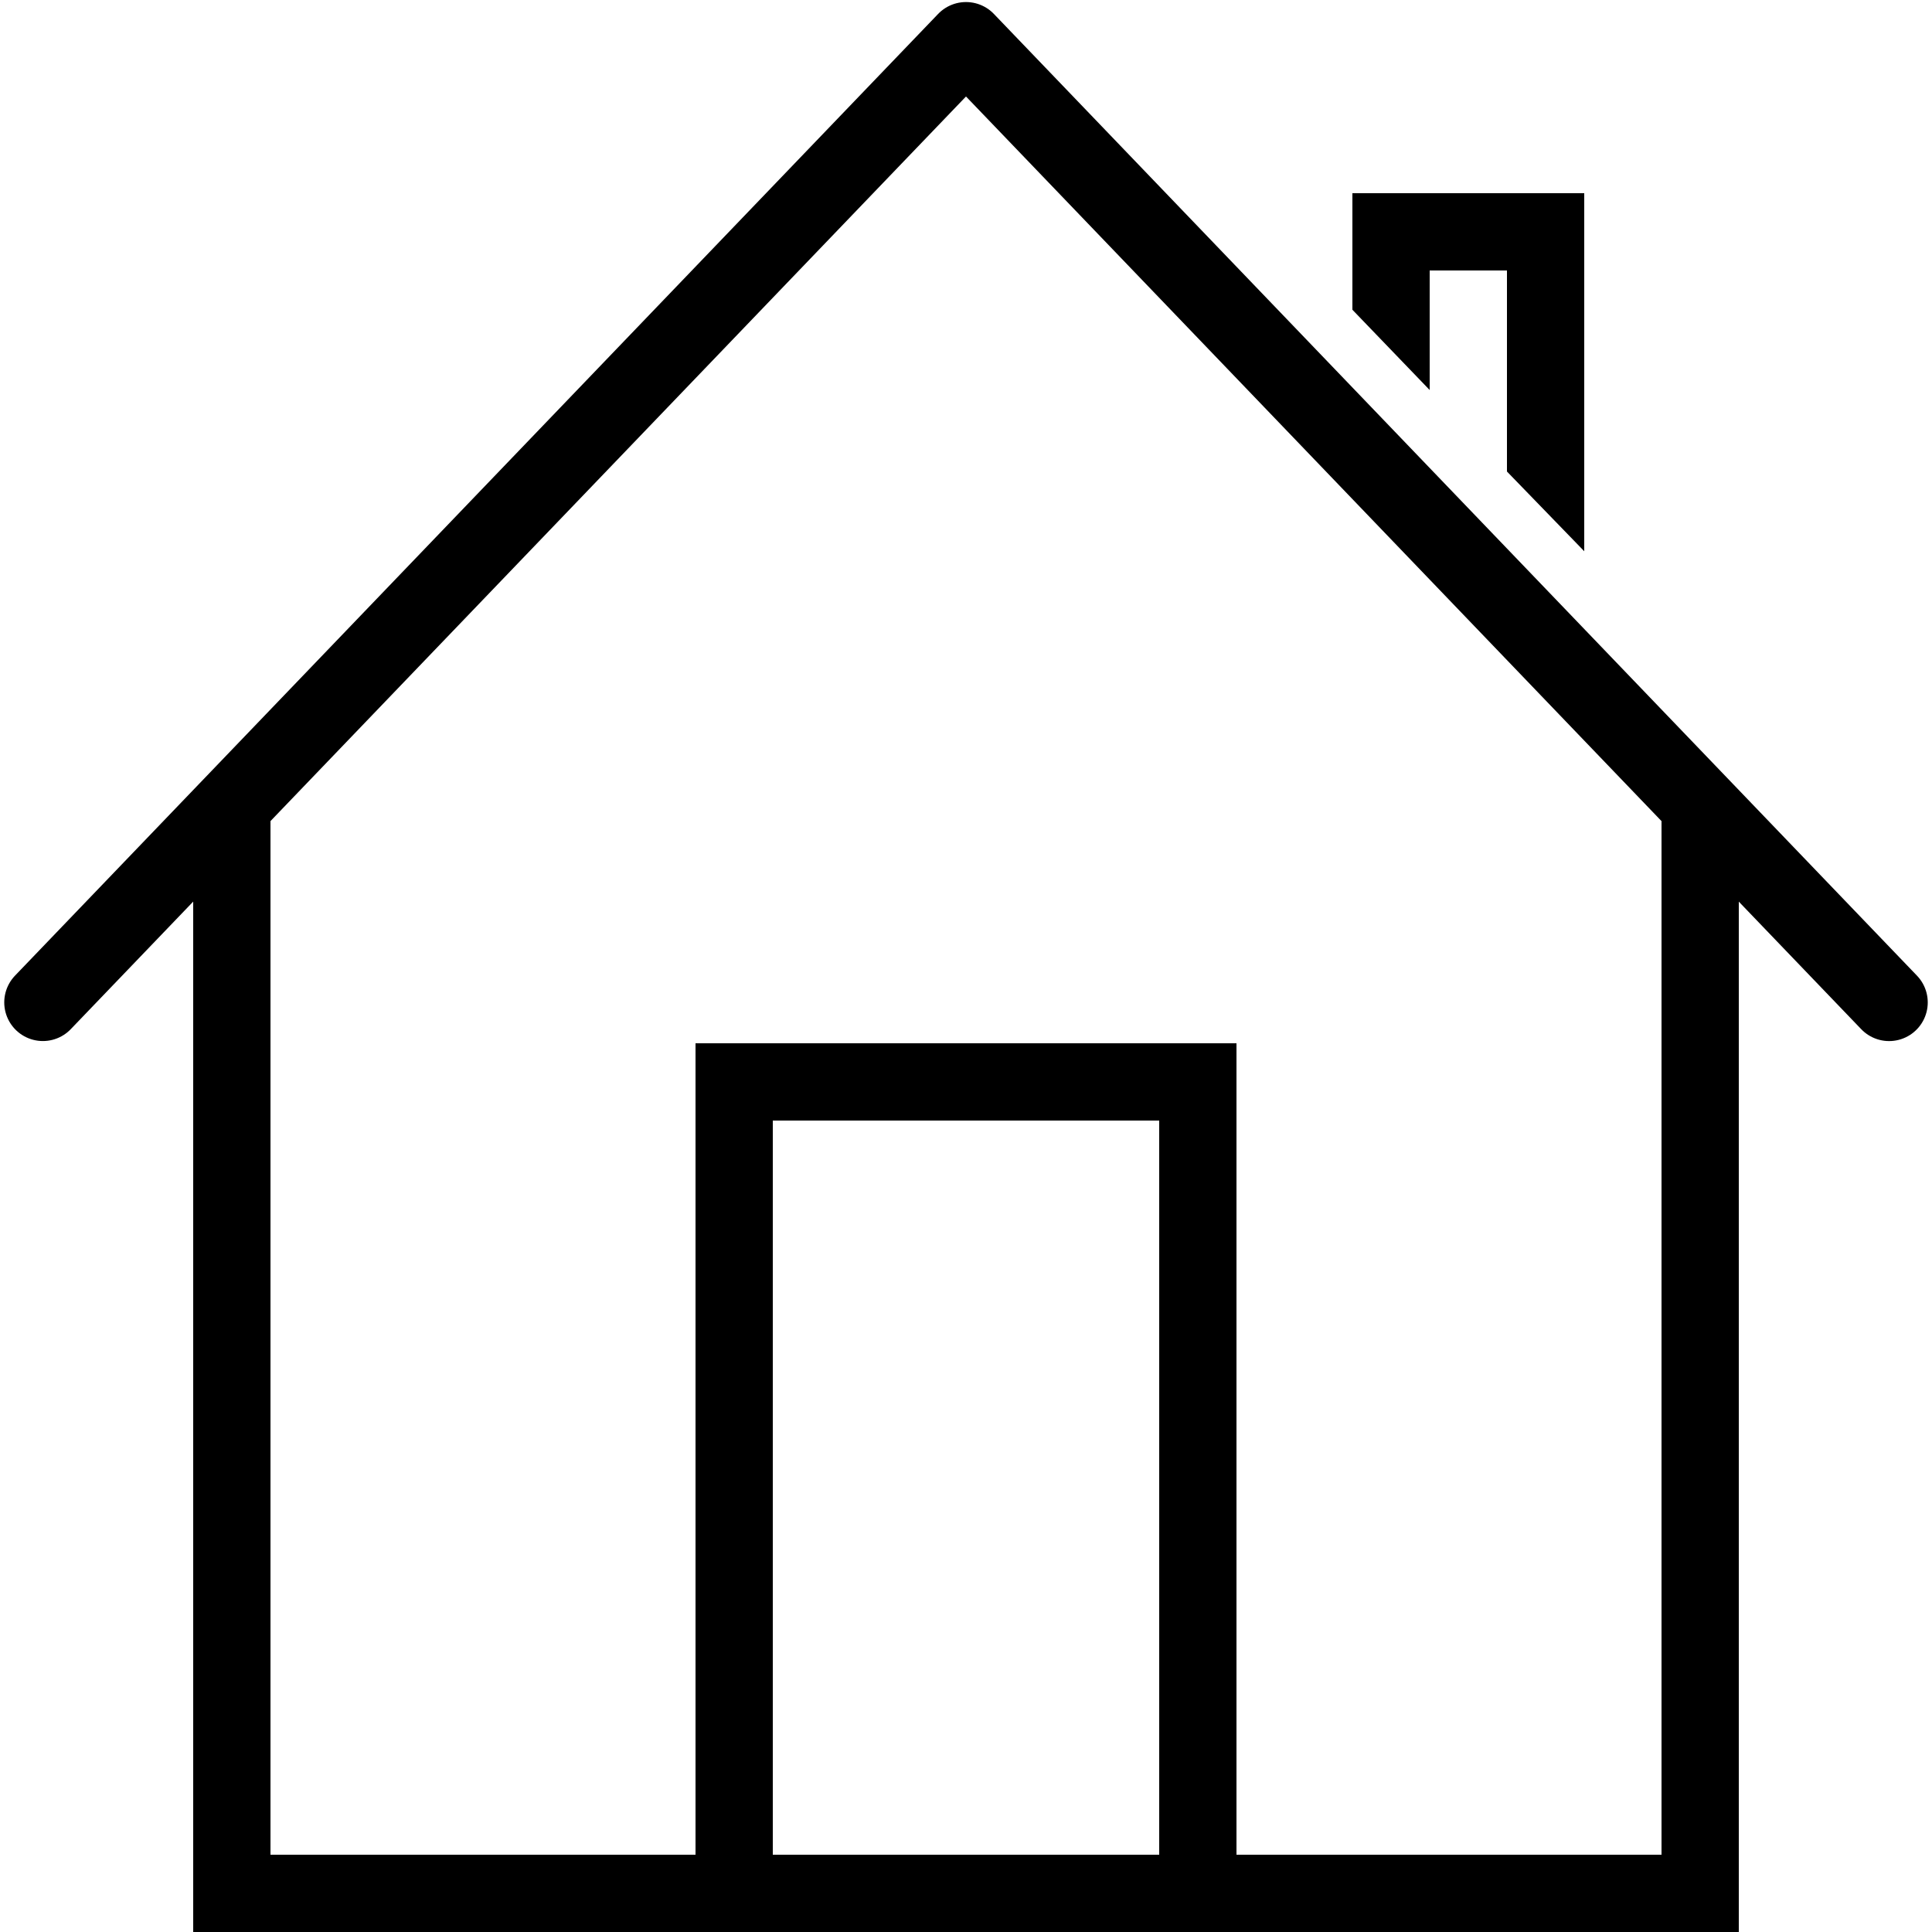
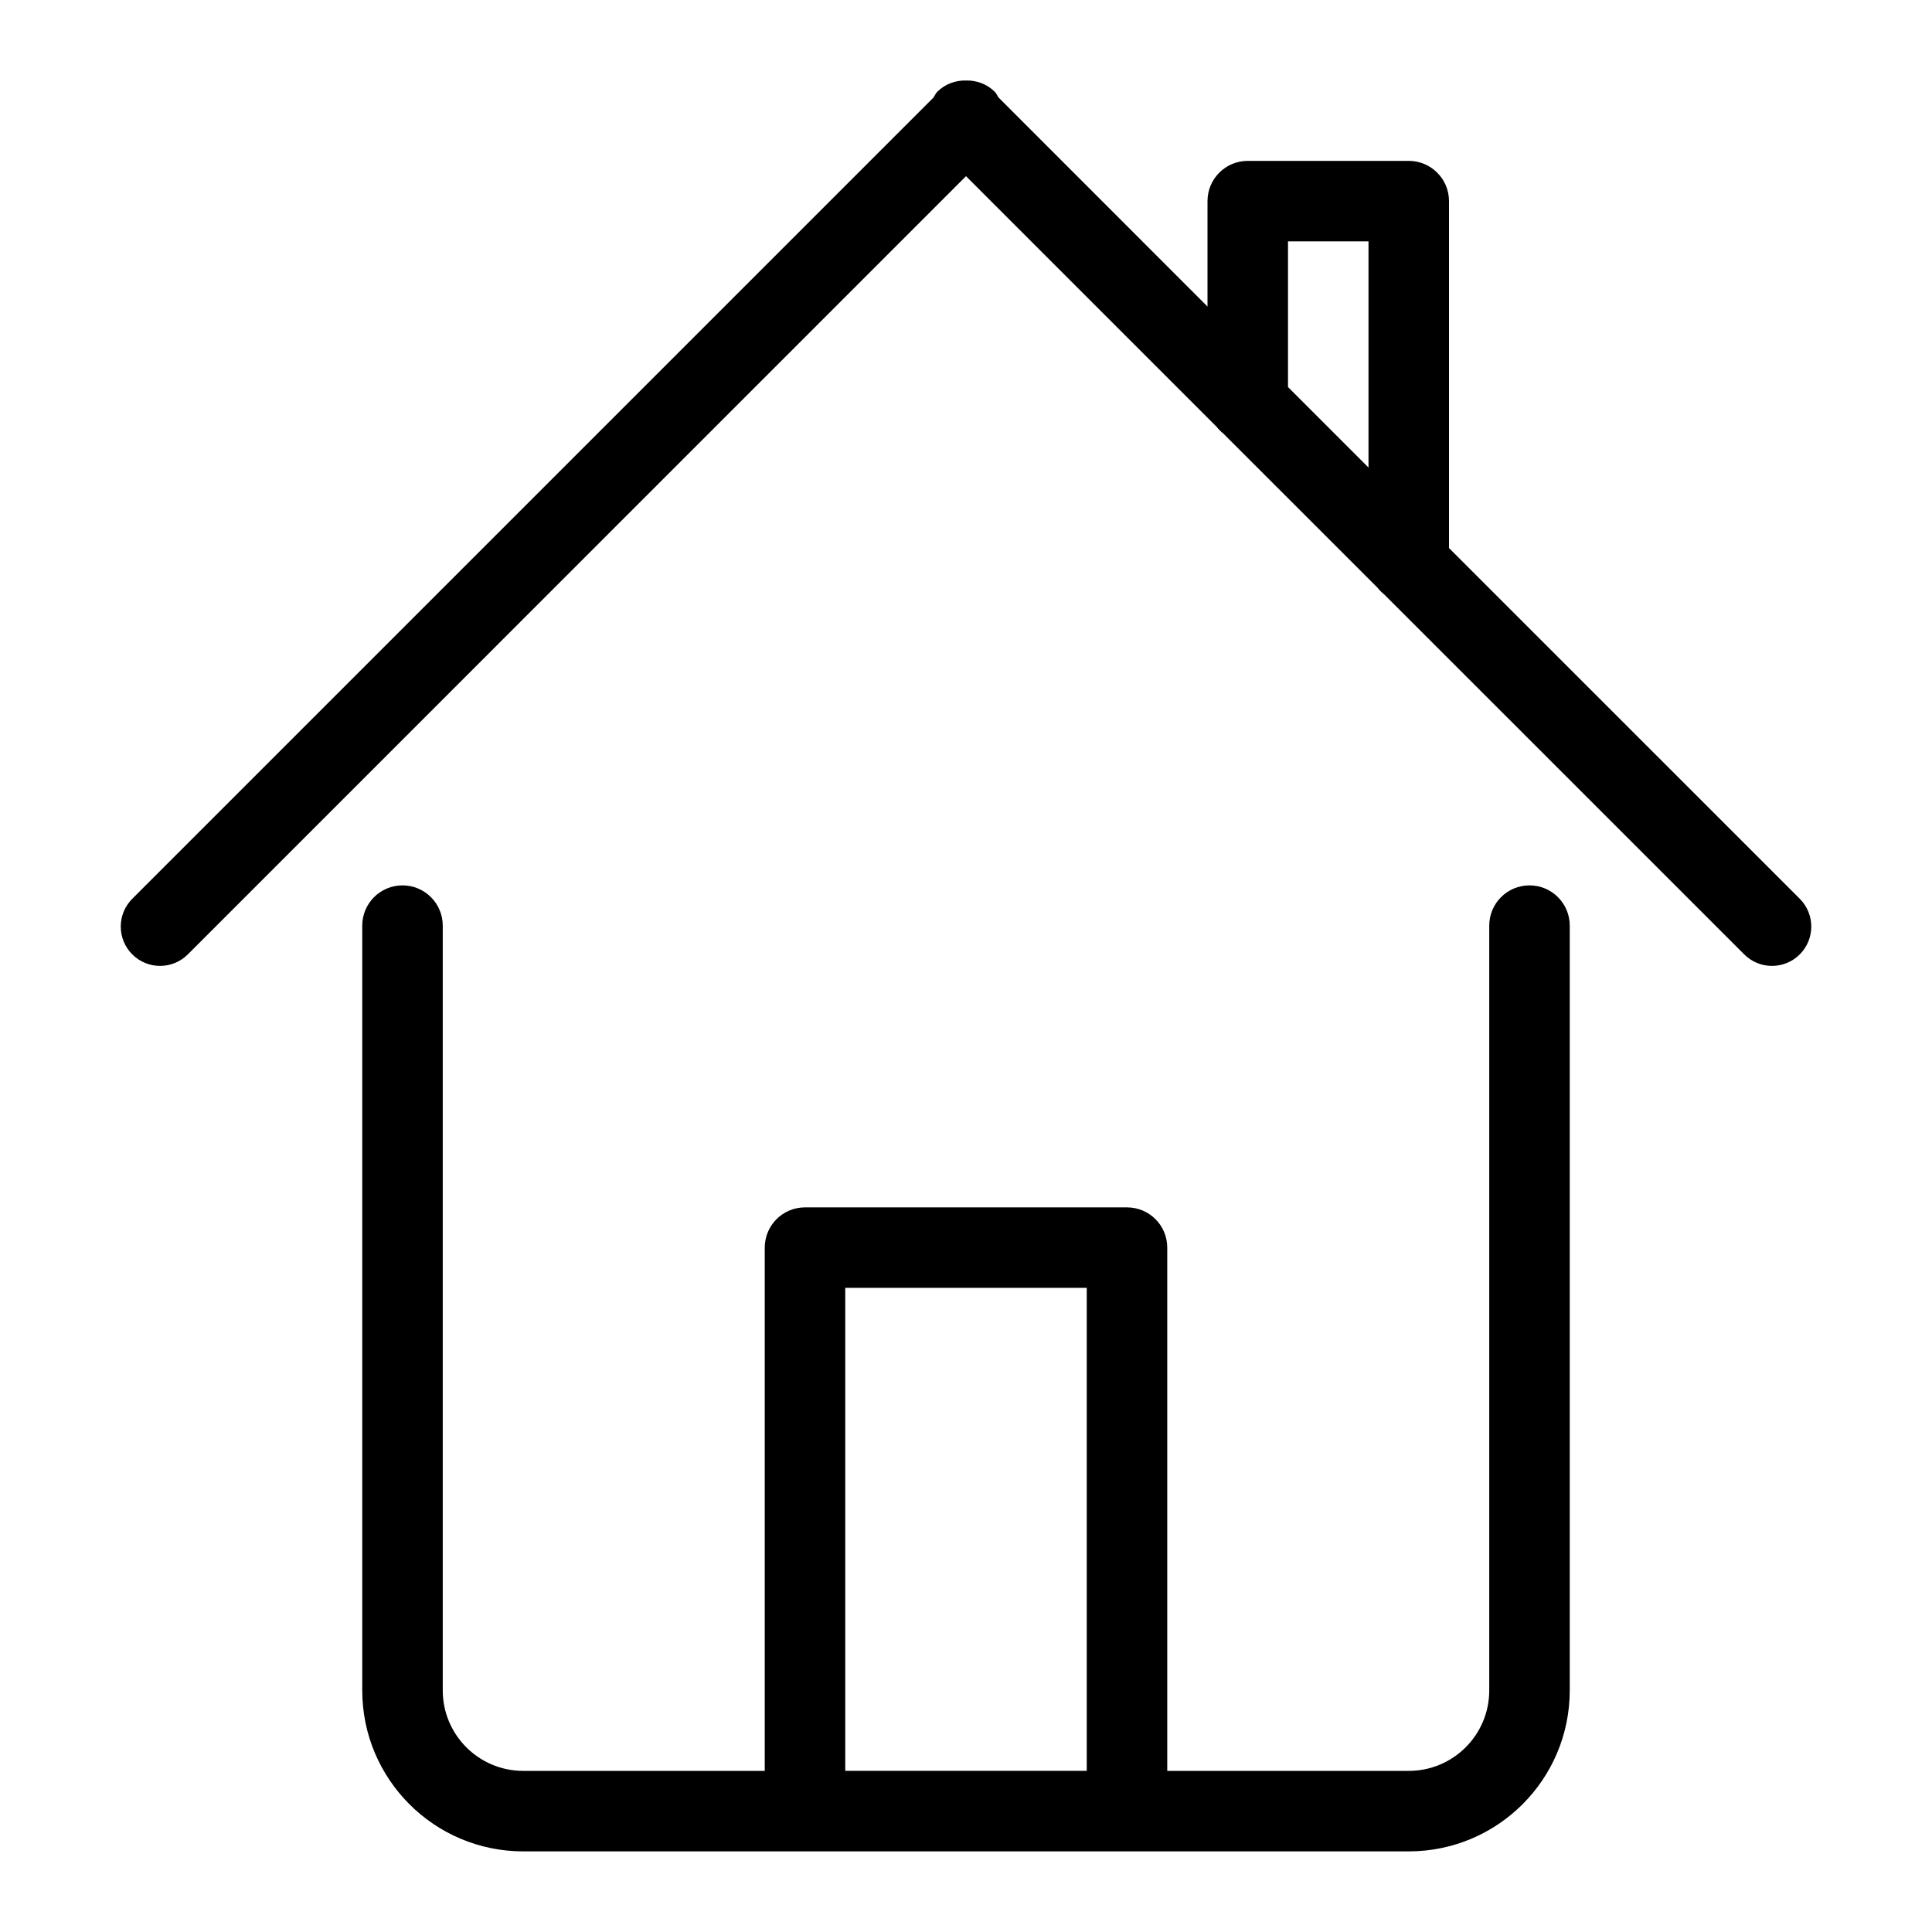
- <svg xmlns="http://www.w3.org/2000/svg" enable-background="new 0 0 50 50" height="50px" id="Layer_1" version="1.1" viewBox="0 0 50 50" width="50px" xml:space="preserve">
-   <rect fill="none" height="50" width="50" />
-   <polyline fill="none" points="44,21 44,49 6,49   6,21 " stroke="#000000" stroke-linecap="round" stroke-miterlimit="10" stroke-width="2" />
-   <polyline fill="none" points="19,49 19,28 31,28   31,49 " stroke="#000000" stroke-linecap="round" stroke-miterlimit="10" stroke-width="2" />
-   <polygon points="35,5 35,8.016 37,10.094 37,7 39,7 39,12.203 41,14.266 41,5 " />
-   <polyline fill="none" points="  1.11,25.942 25,1.053 48.89,25.943 " stroke="#000000" stroke-linecap="round" stroke-linejoin="round" stroke-miterlimit="10" stroke-width="2" />
+ <svg xmlns="http://www.w3.org/2000/svg" enable-background="new 0 0 48 48" height="48px" id="Layer_1" version="1.1" viewBox="0 0 48 48" width="48px" xml:space="preserve">
+   <path clip-rule="evenodd" d="M44.715,23.711c-0.381,0.382-1,0.382-1.381,0l-8.939-8.938  c-0.064-0.051-0.119-0.106-0.17-0.171l-3.83-3.829c-0.064-0.051-0.119-0.106-0.17-0.171L24,4.377L4.667,23.711  c-0.381,0.382-1,0.382-1.381,0c-0.381-0.381-0.381-1,0-1.381L23.191,2.425c0.031-0.047,0.053-0.101,0.094-0.144  C23.482,2.085,23.742,1.994,24,2c0.258-0.006,0.518,0.084,0.715,0.281c0.043,0.042,0.062,0.096,0.096,0.144L30,7.616V4.997  c0,0,0,0,0,0c0-0.552,0.447-1,1-1h4c0.277,0,0.527,0.112,0.707,0.293C35.889,4.471,36,4.721,36,4.997v8.619l8.715,8.714  C45.096,22.711,45.096,23.33,44.715,23.711z M34,5.997h-2v3.619l2,2V5.997z M10,21.997c0.552,0,1,0.448,1,1v19c0,1.105,0.896,2,2,2  h6l0,0v-13c0-0.553,0.447-1,1-1h8c0.553,0,1,0.447,1,1v13l0,0h6c1.105,0,2-0.895,2-2v-19c0-0.552,0.447-1,1-1s1,0.448,1,1v19  c0,2.209-1.791,4-4,4H13c-2.209,0-4-1.791-4-4v-19C9,22.444,9.448,21.997,10,21.997z M27,43.996v-12h-6v12l0,0H27L27,43.996z" fill-rule="evenodd" />
</svg>
